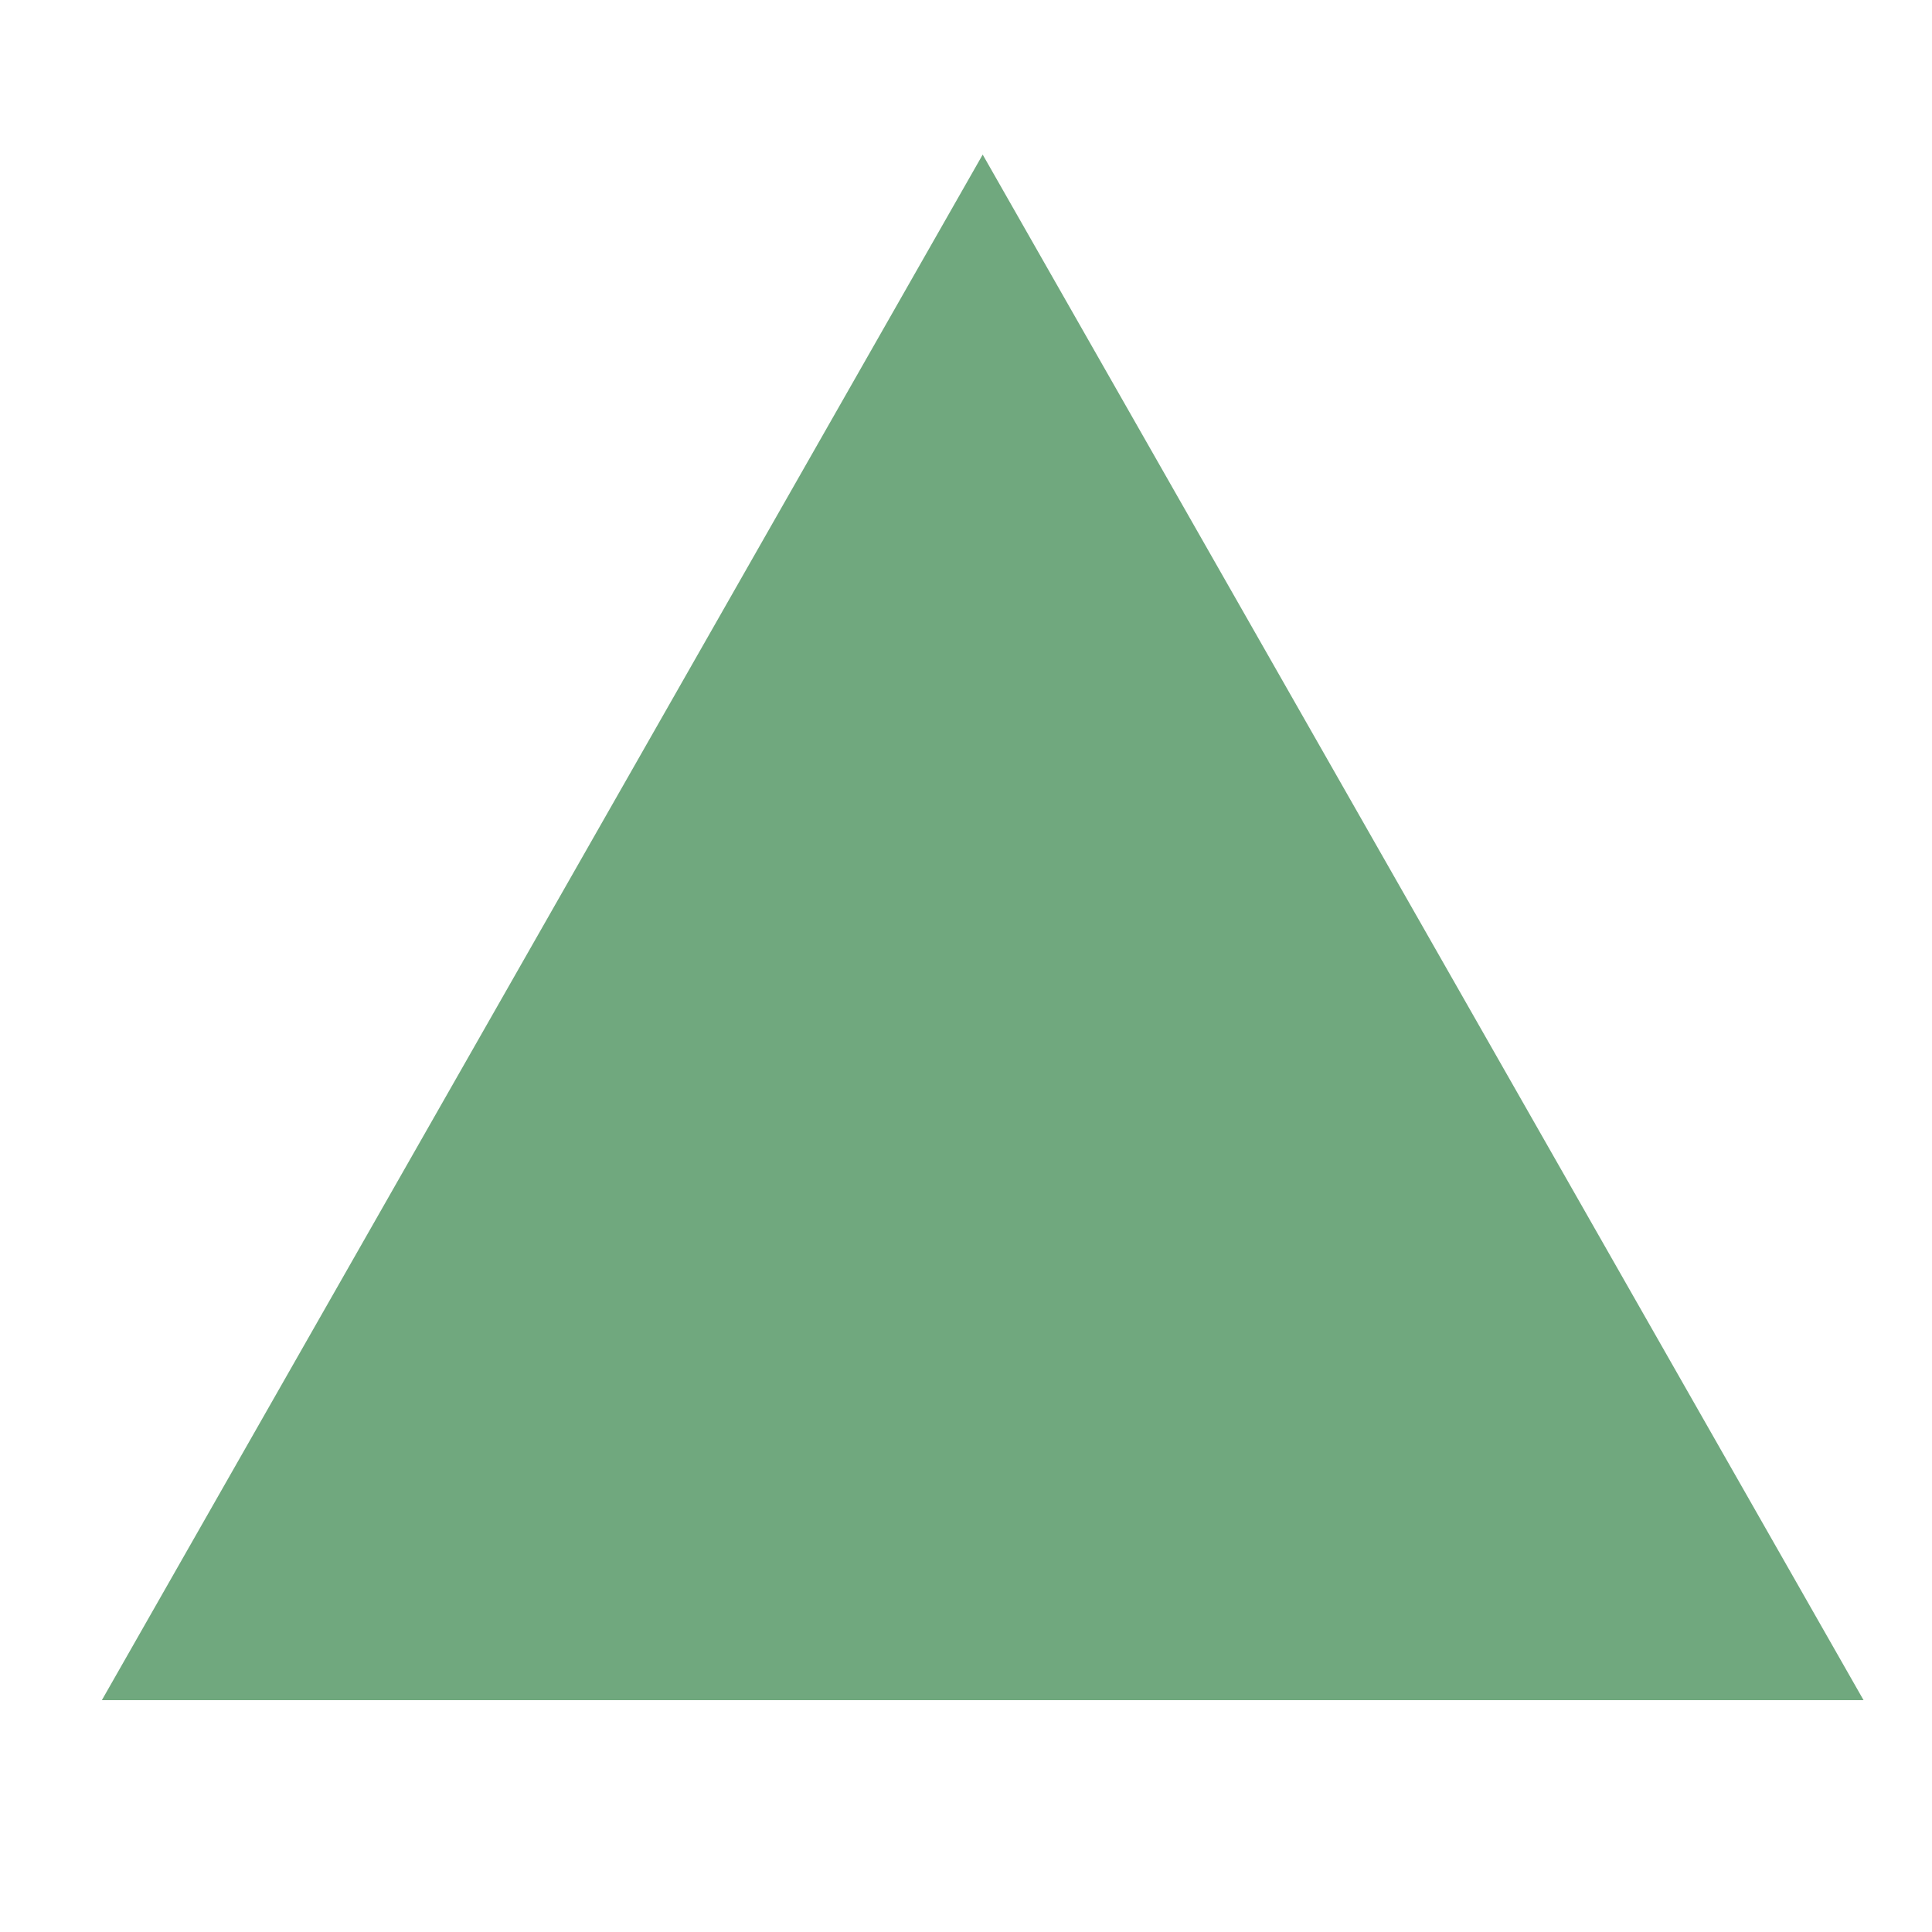
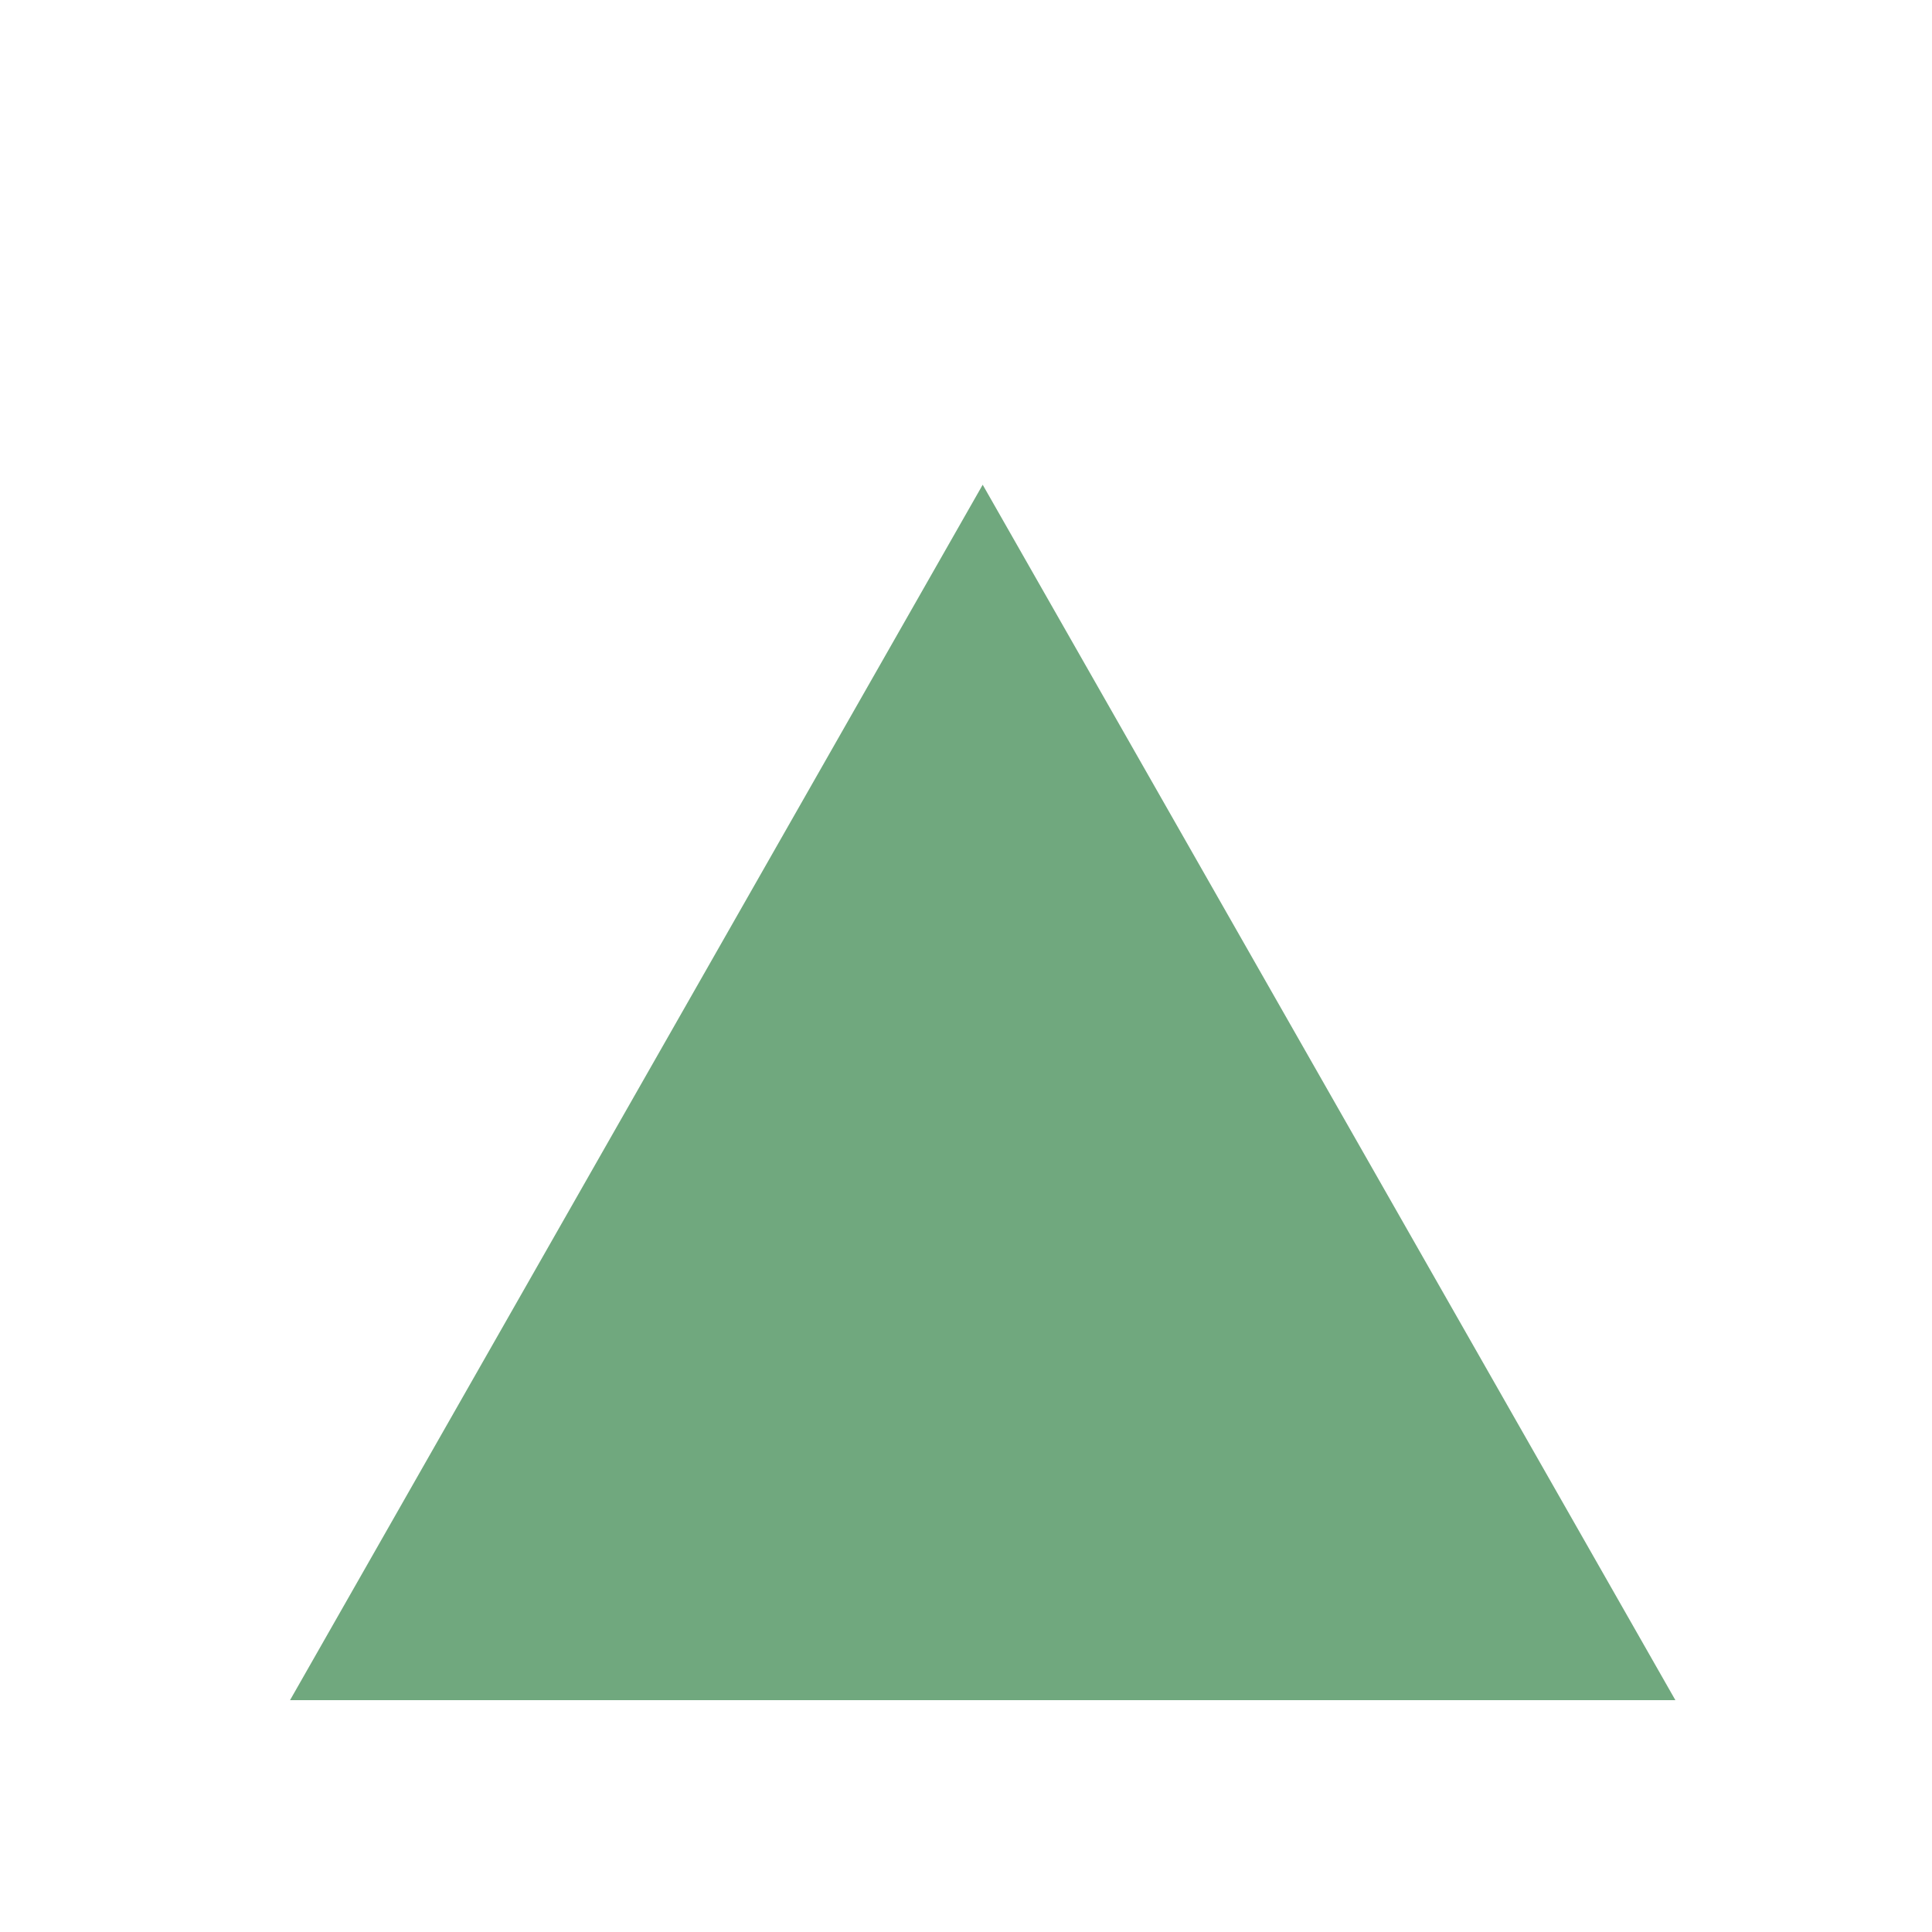
<svg xmlns="http://www.w3.org/2000/svg" version="1.1" id="Layer_1" x="0px" y="0px" width="50px" height="50px" viewBox="0 0 50 50" enable-background="new 0 0 50 50" xml:space="preserve">
-   <polygon fill="#70A87E" points="25.432,4.001 36.831,24.001 48.229,44 25.432,44 2.636,44 14.034,24.001 " />
+   <polygon fill="#70A87E" points="25.432,12.545 34.396,28.272 43.359,44 25.432,44 7.506,44 16.469,28.272 " />
</svg>
